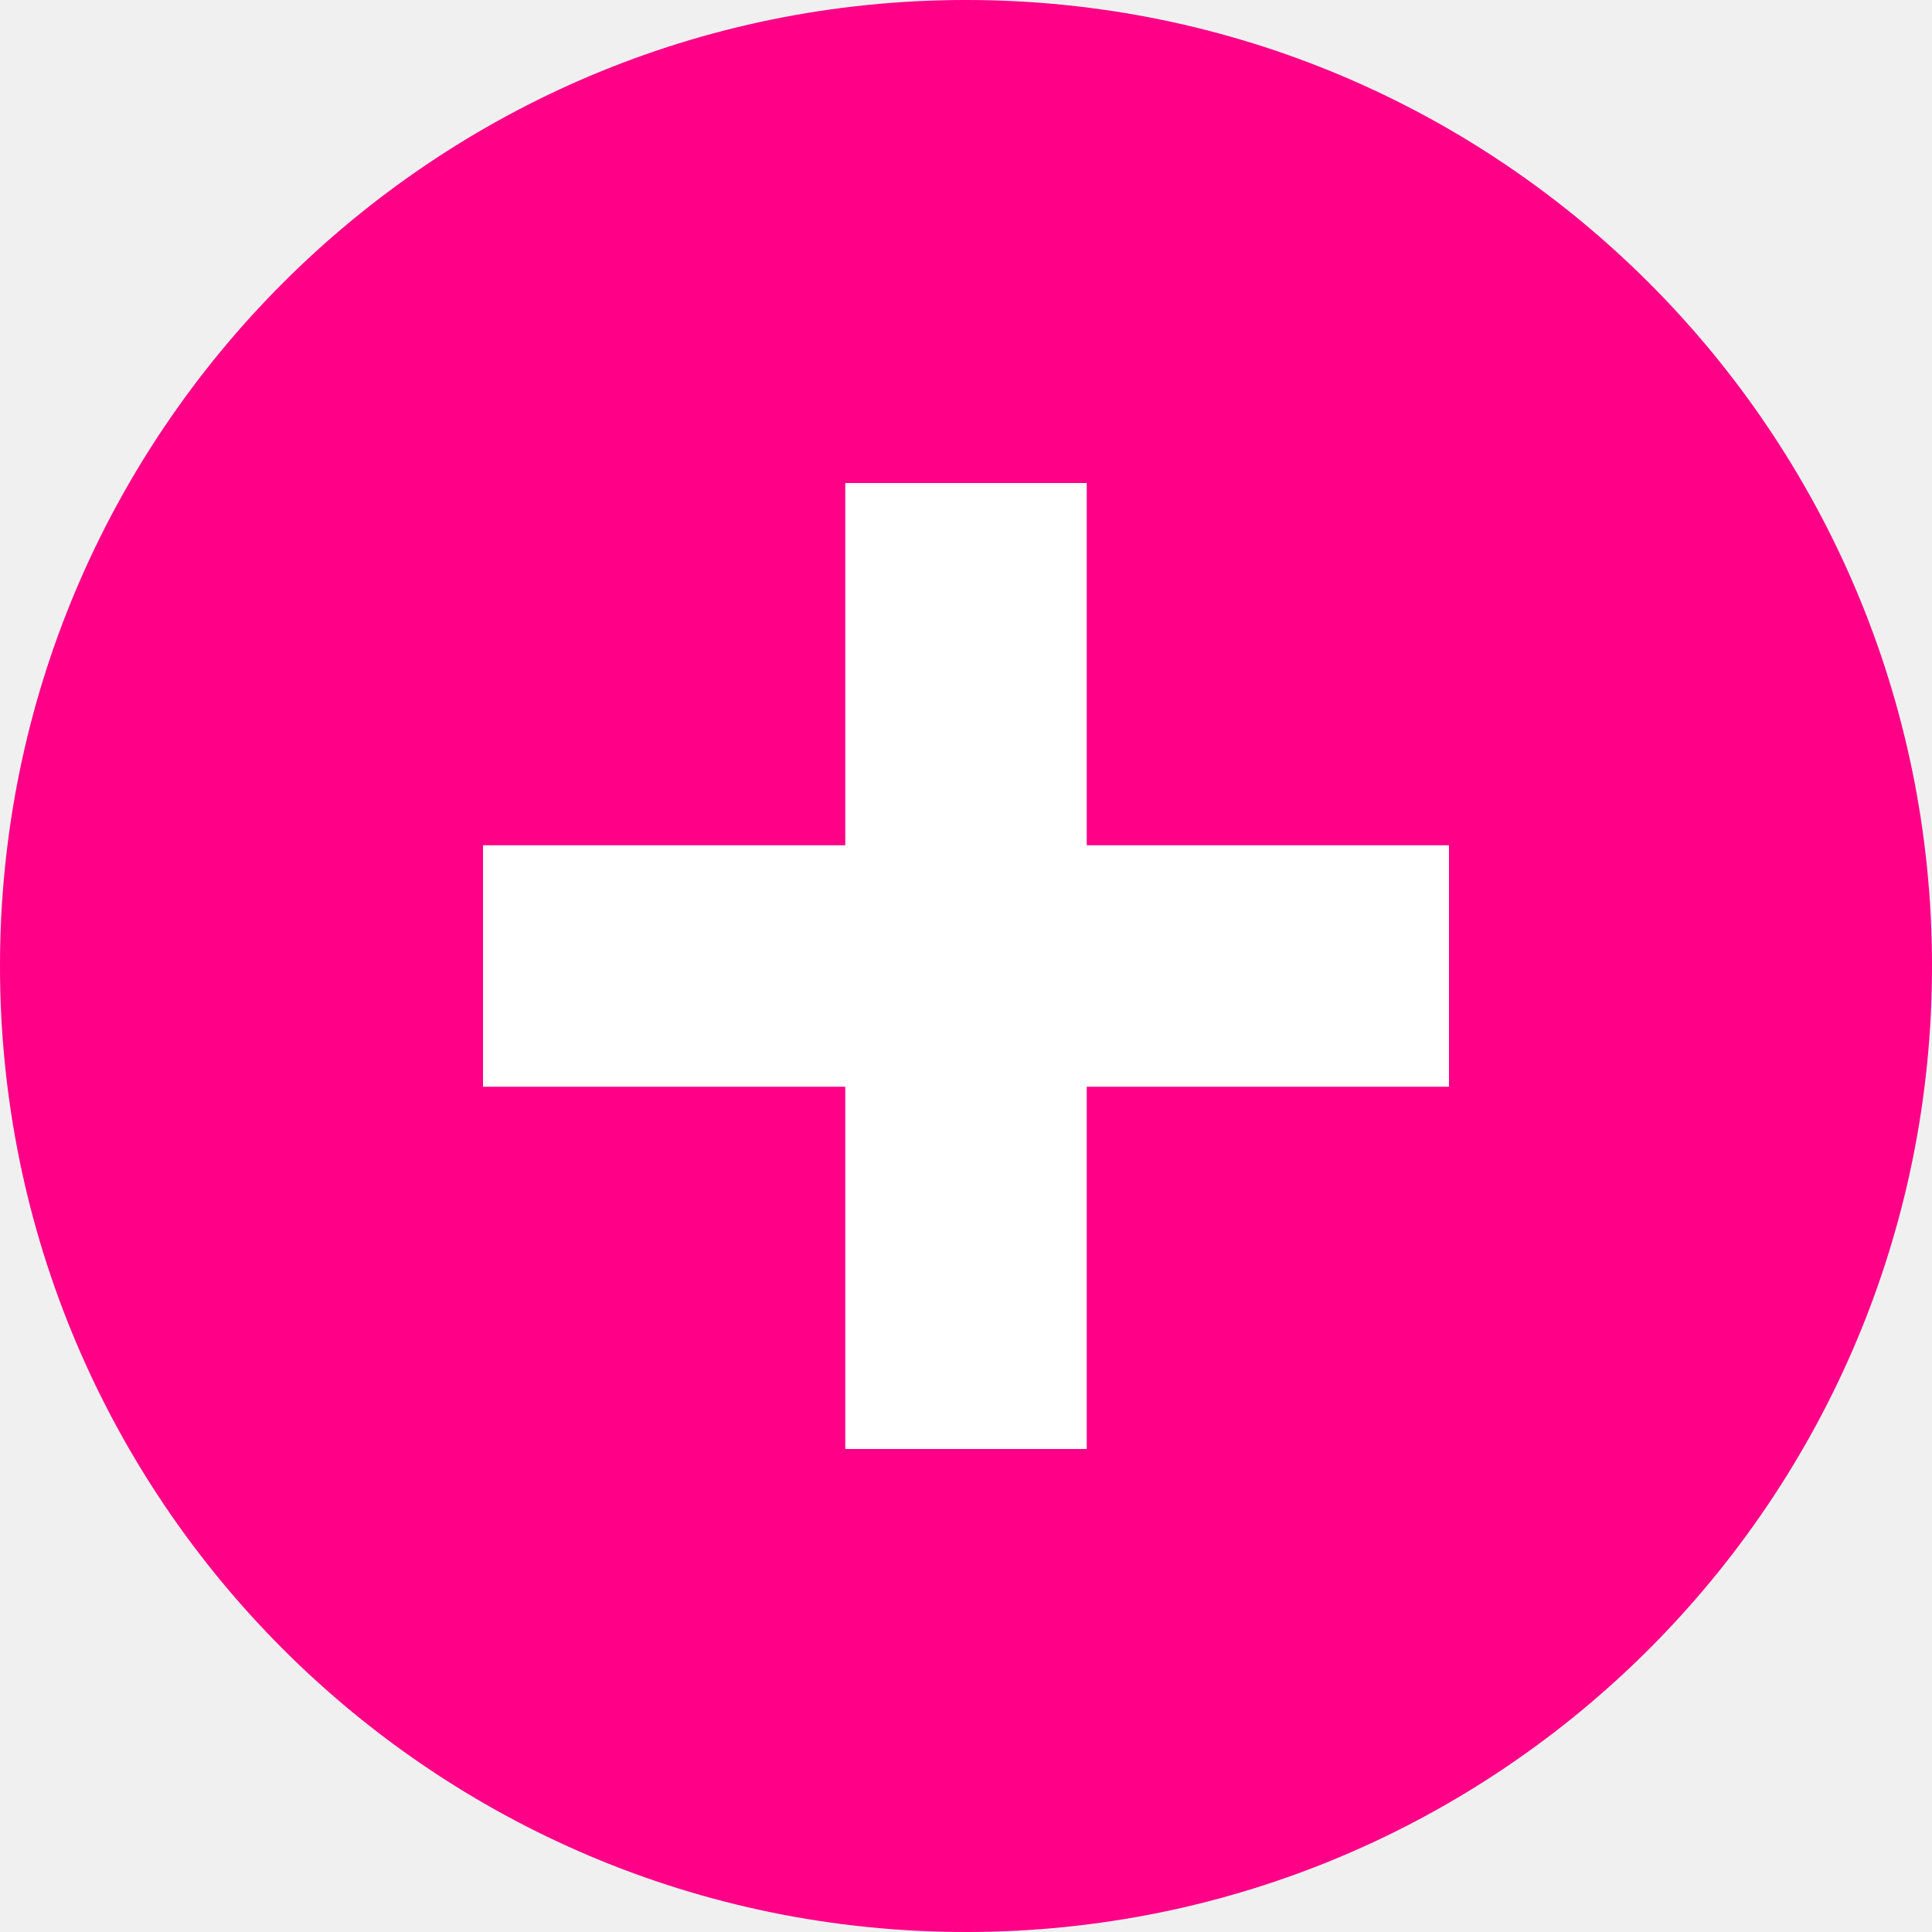
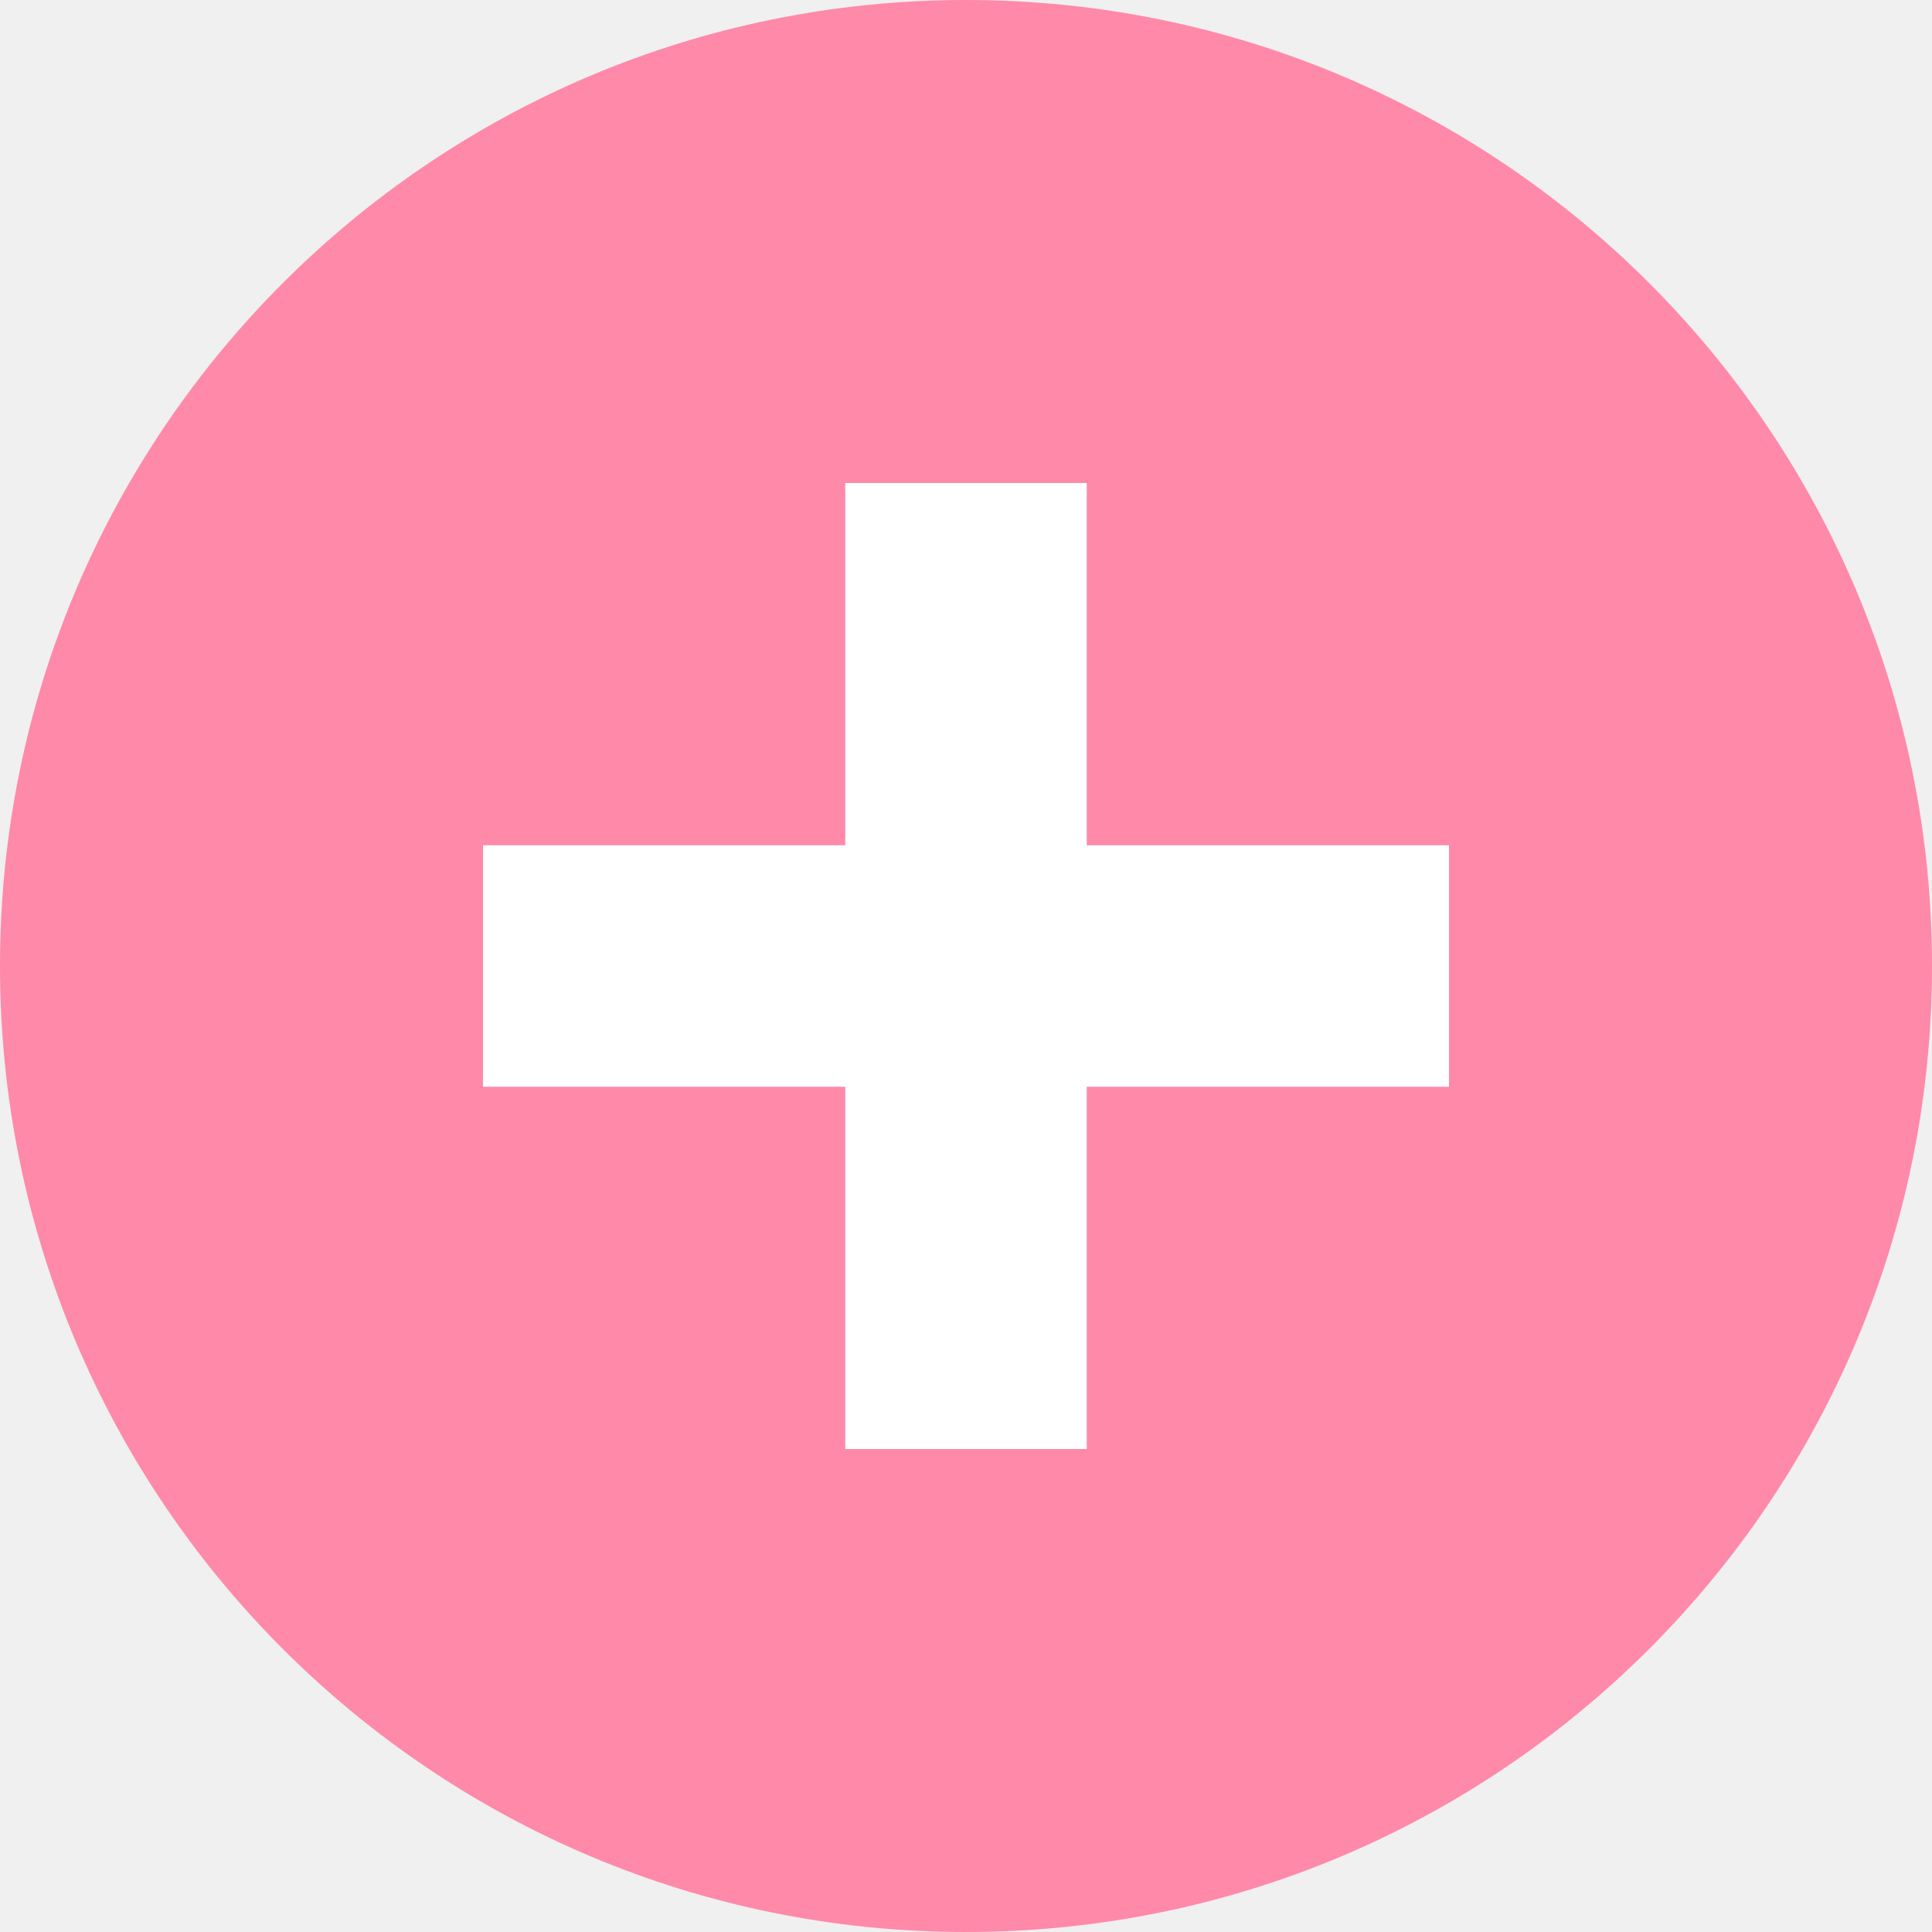
<svg xmlns="http://www.w3.org/2000/svg" width="16" height="16" version="1.1" viewBox="0 0 16 16">
-   <circle cx="8" cy="8" r="8" fill="#FF0087" />
+   <circle cx="8" cy="8" r="8" fill="#FF89A9" />
  <path d="m7 4v3h-3v2h3v3h2v-3h3v-2h-3v-3h-2z" fill="#fff" />
</svg>
